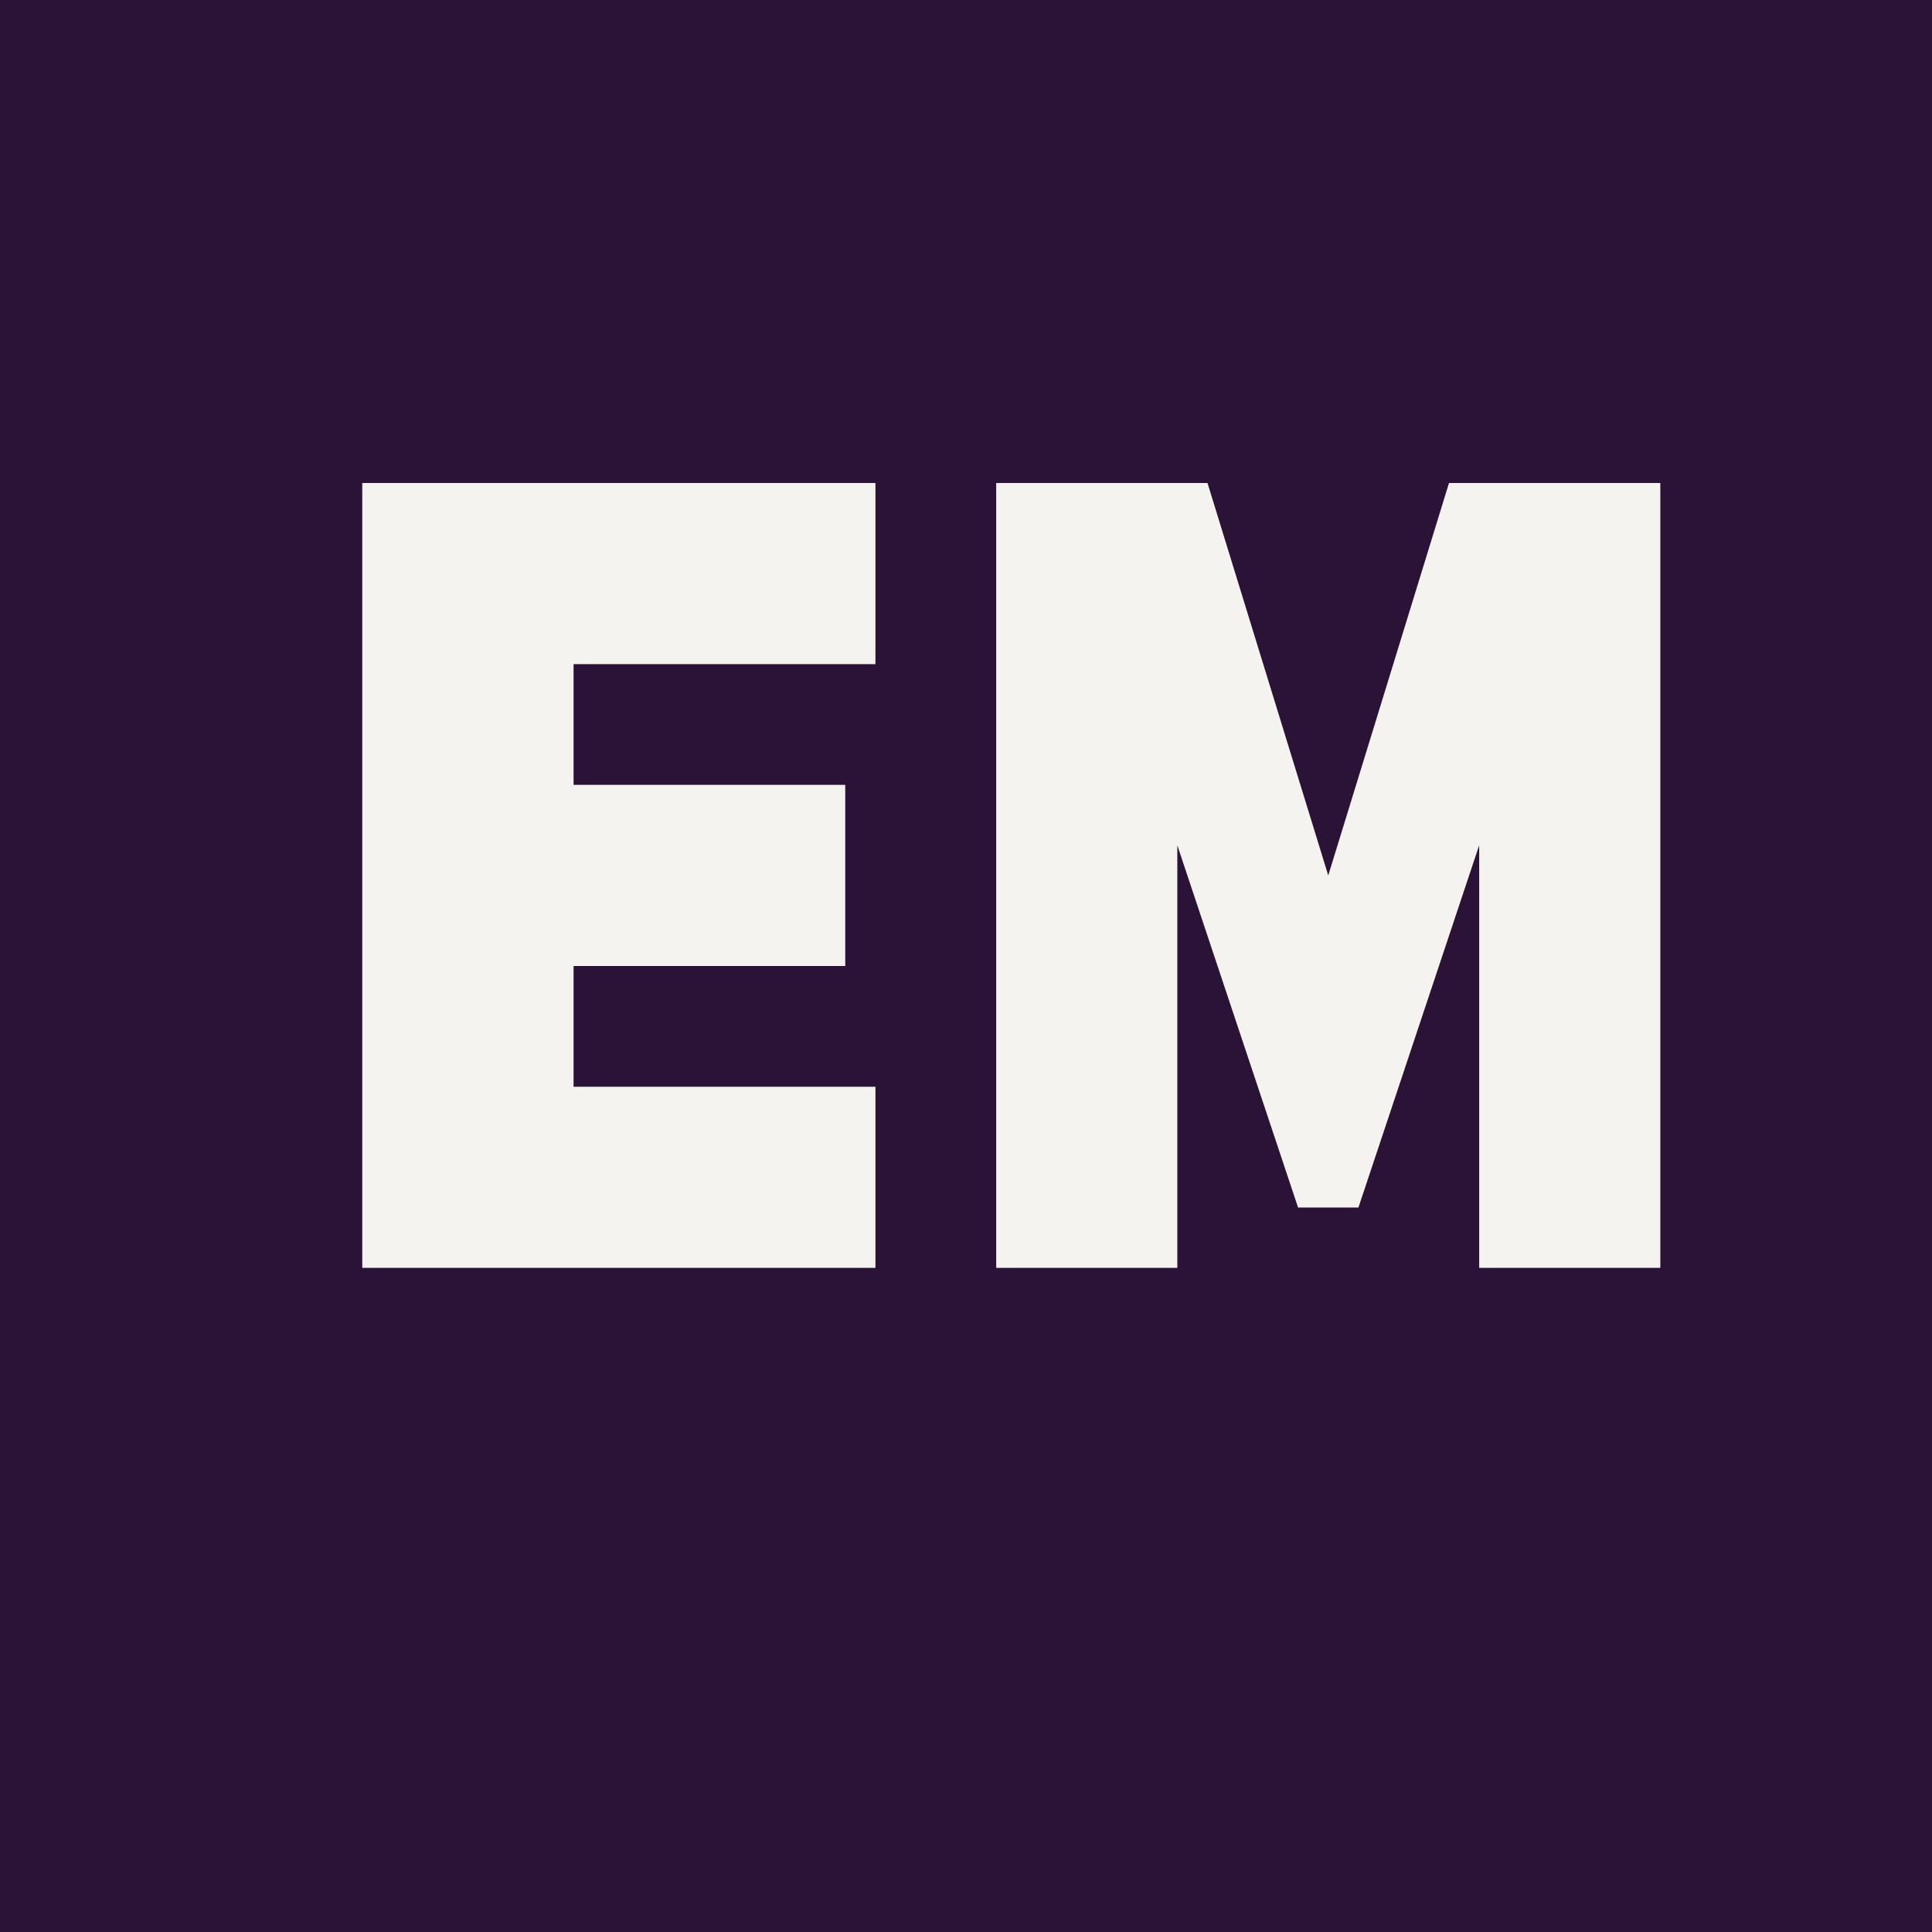
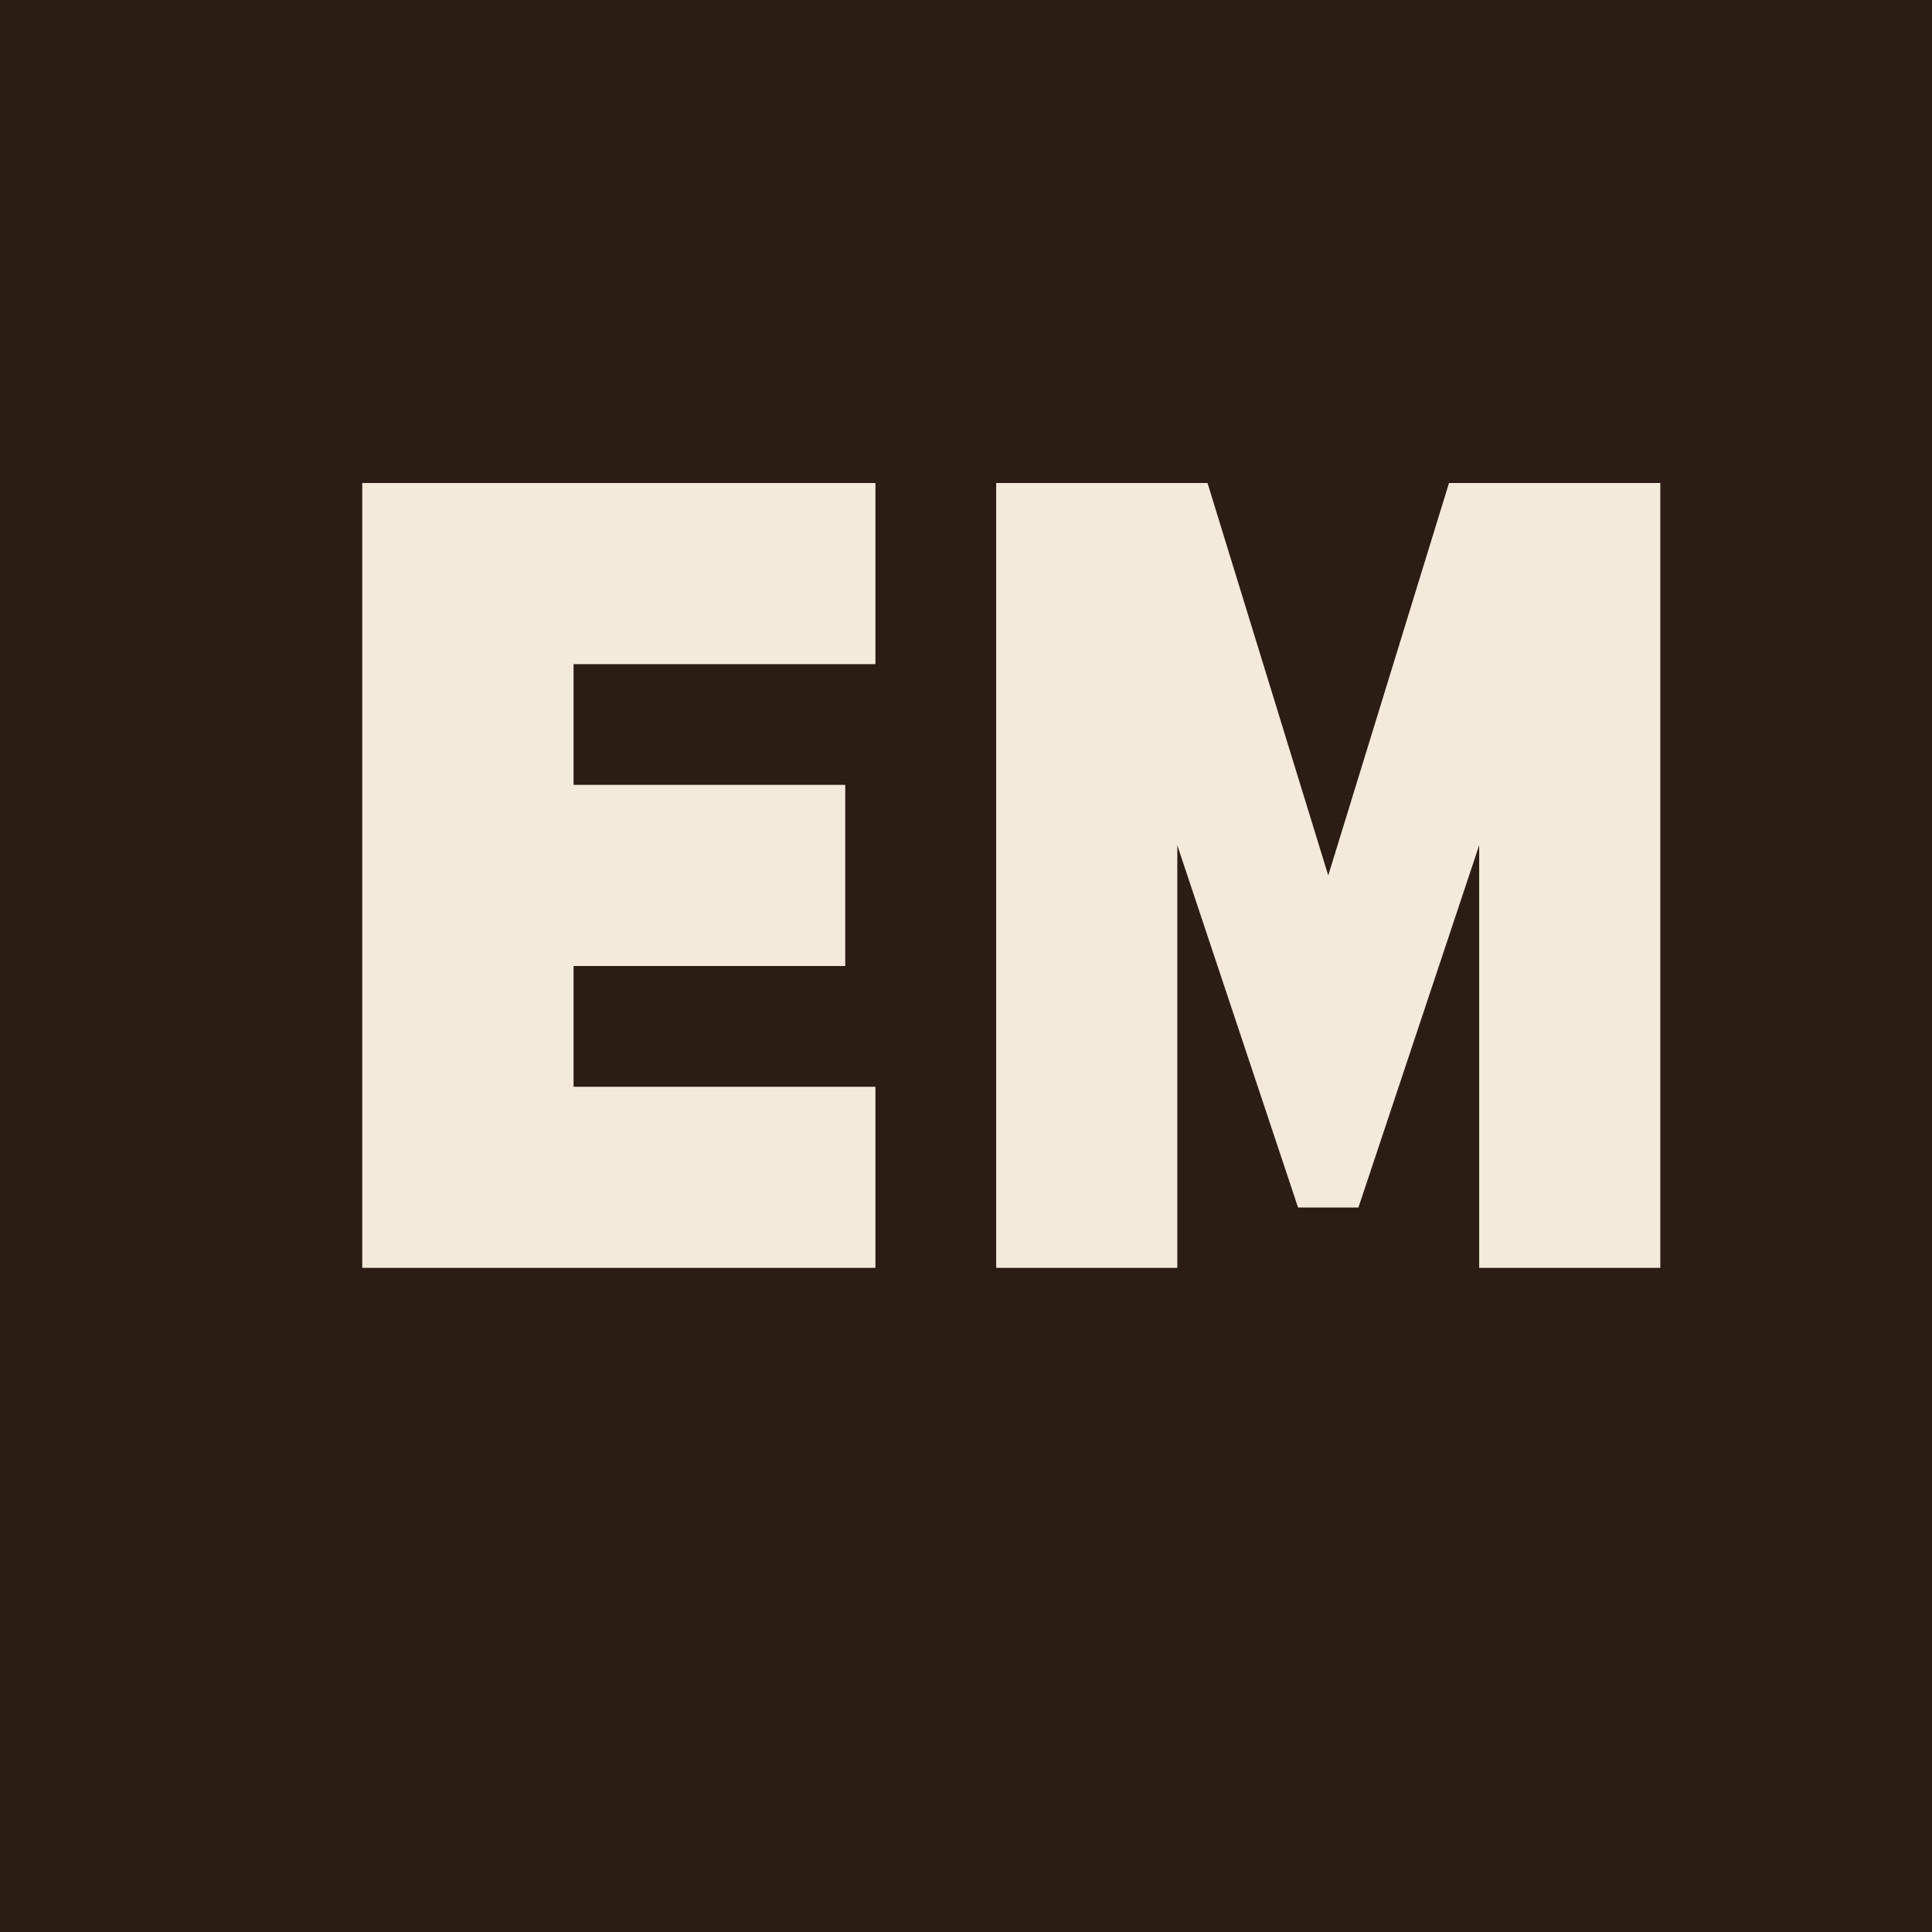
<svg xmlns="http://www.w3.org/2000/svg" viewBox="0 0 64 64">
-   <rect width="64" height="64" fill="#2a1336" />
-   <path d="M12 16h17v6H19v4h9v6h-9v4h10v6H12zM33 16h7l4 13 4-13h7v26h-6V28l-4 12h-2l-4-12v14h-6z" fill="#f4f3ef" />
+   <rect width="64" height="64" fill="#2b1d14" />
+   <path d="M12 16h17v6H19v4h9v6h-9v4h10v6H12zM33 16h7l4 13 4-13h7v26h-6V28l-4 12h-2l-4-12v14h-6z" fill="#f3eadb" />
</svg>
